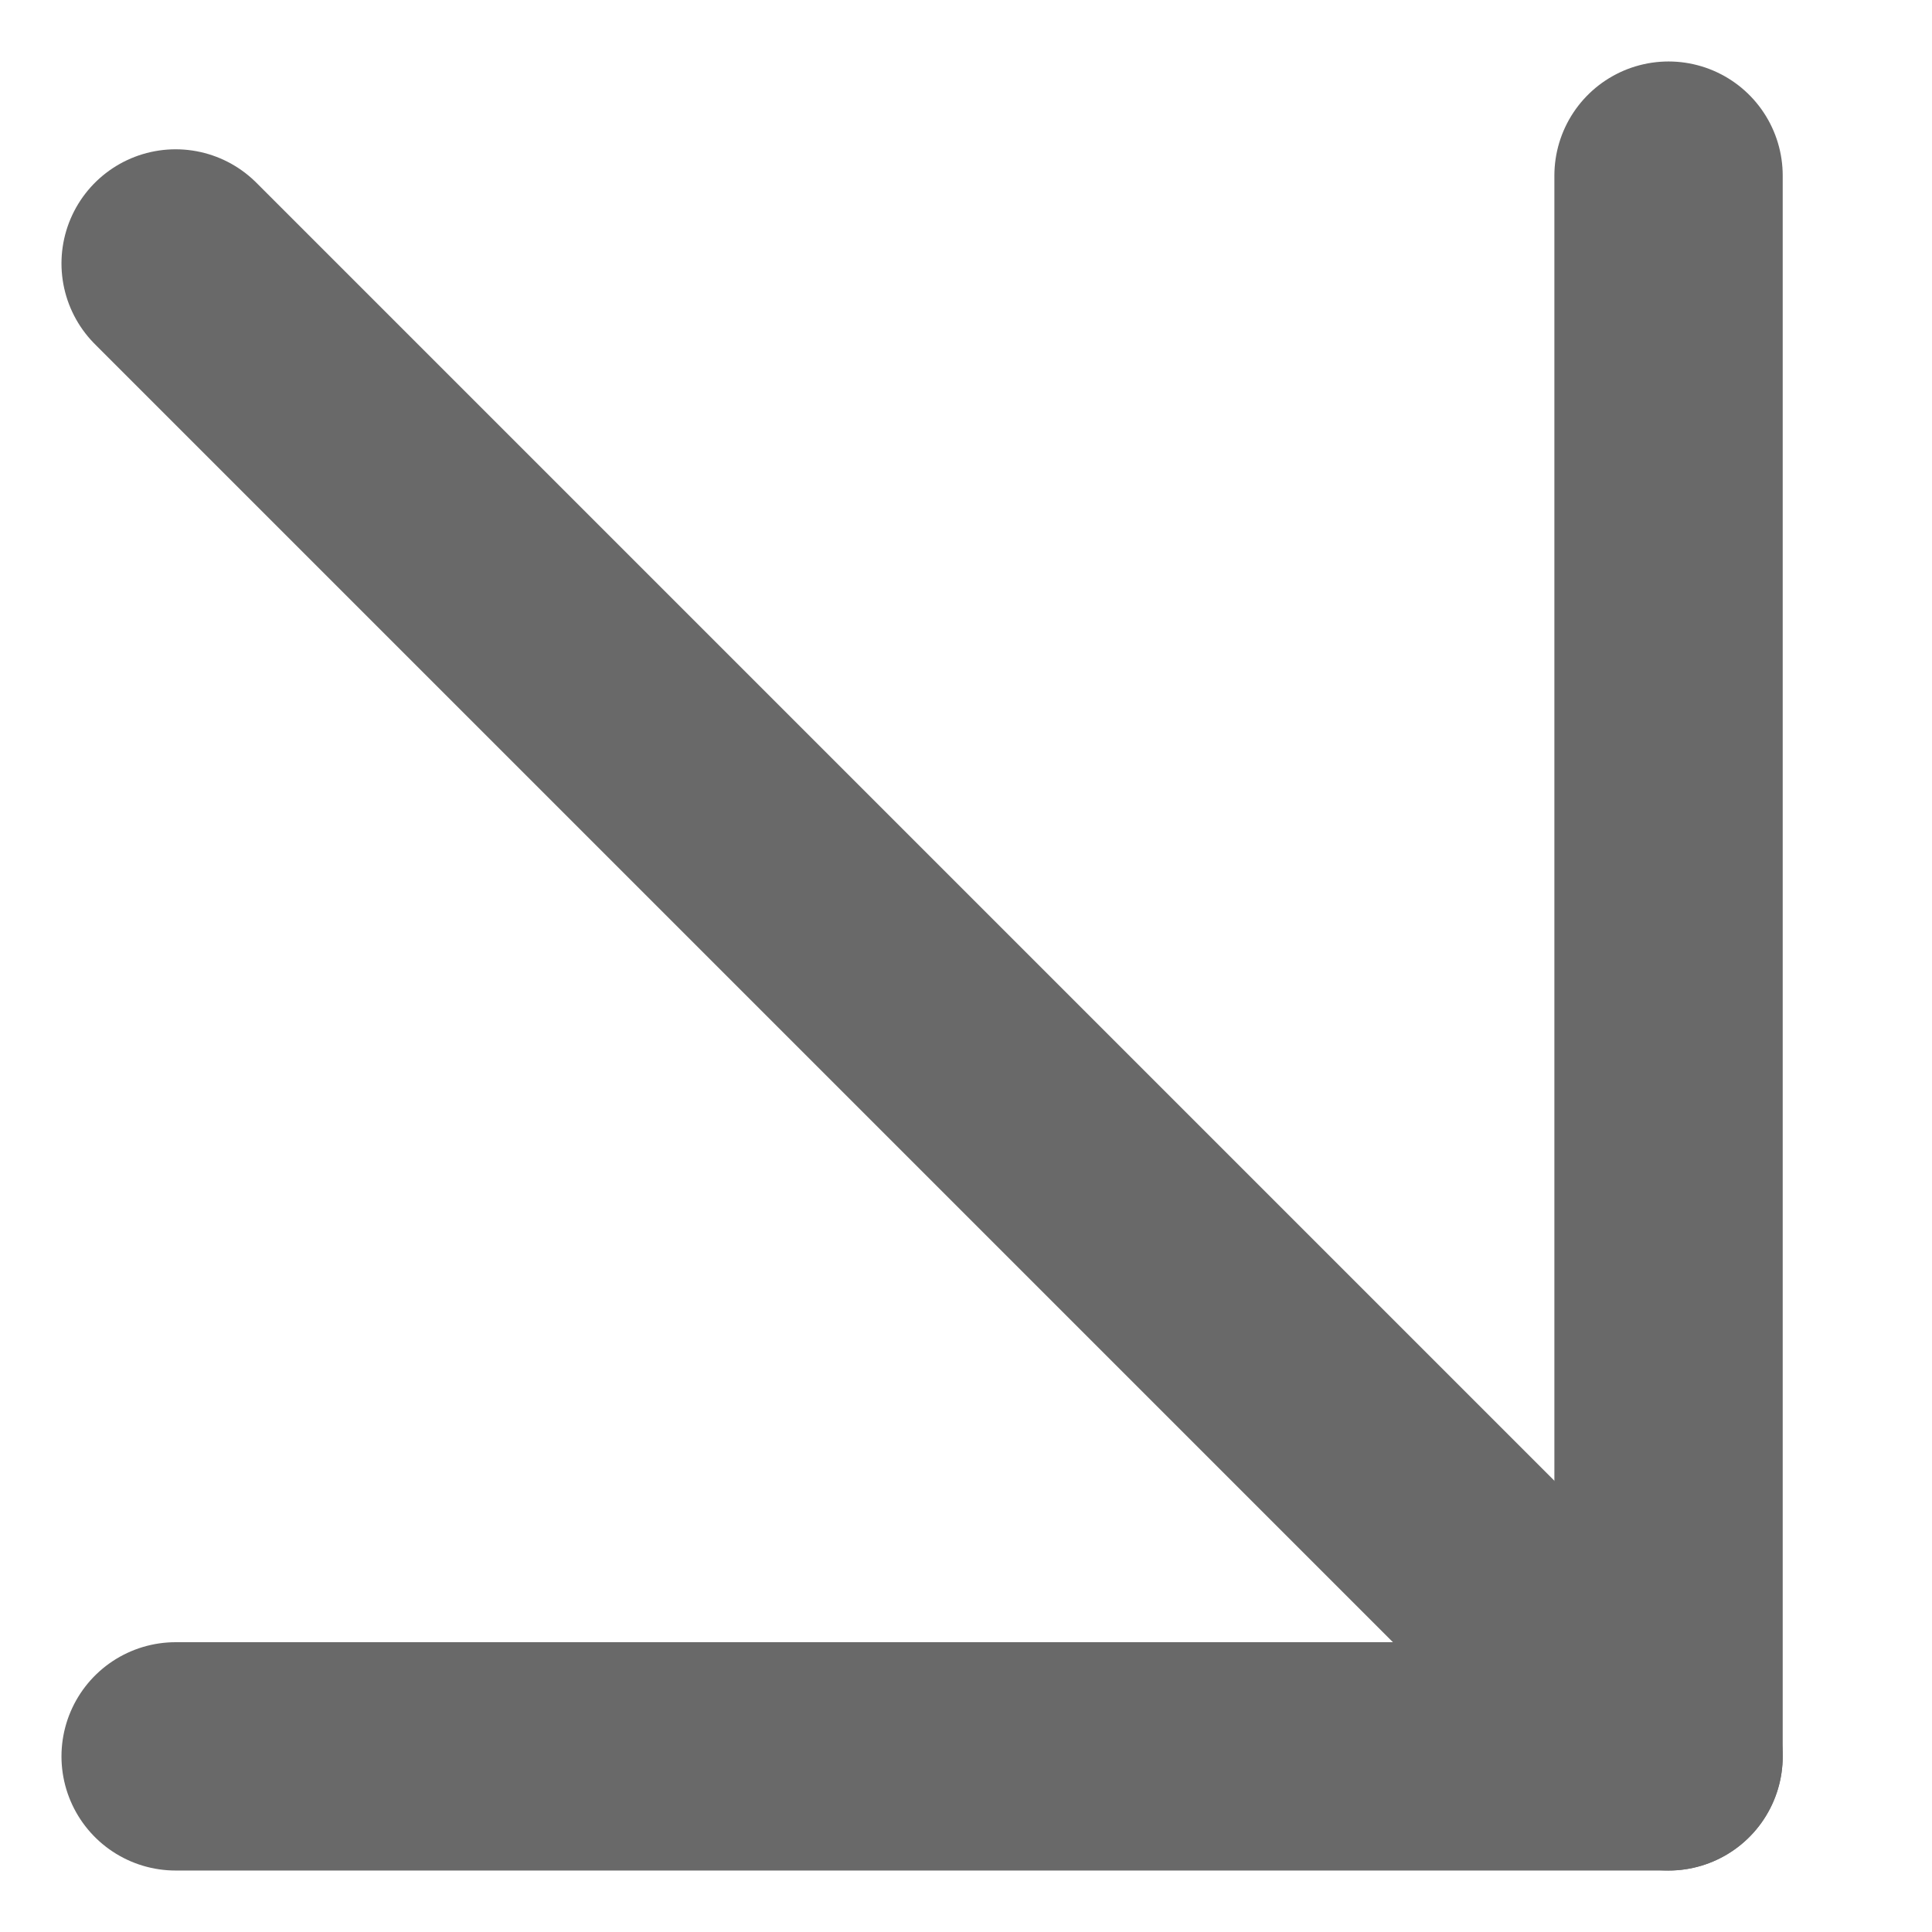
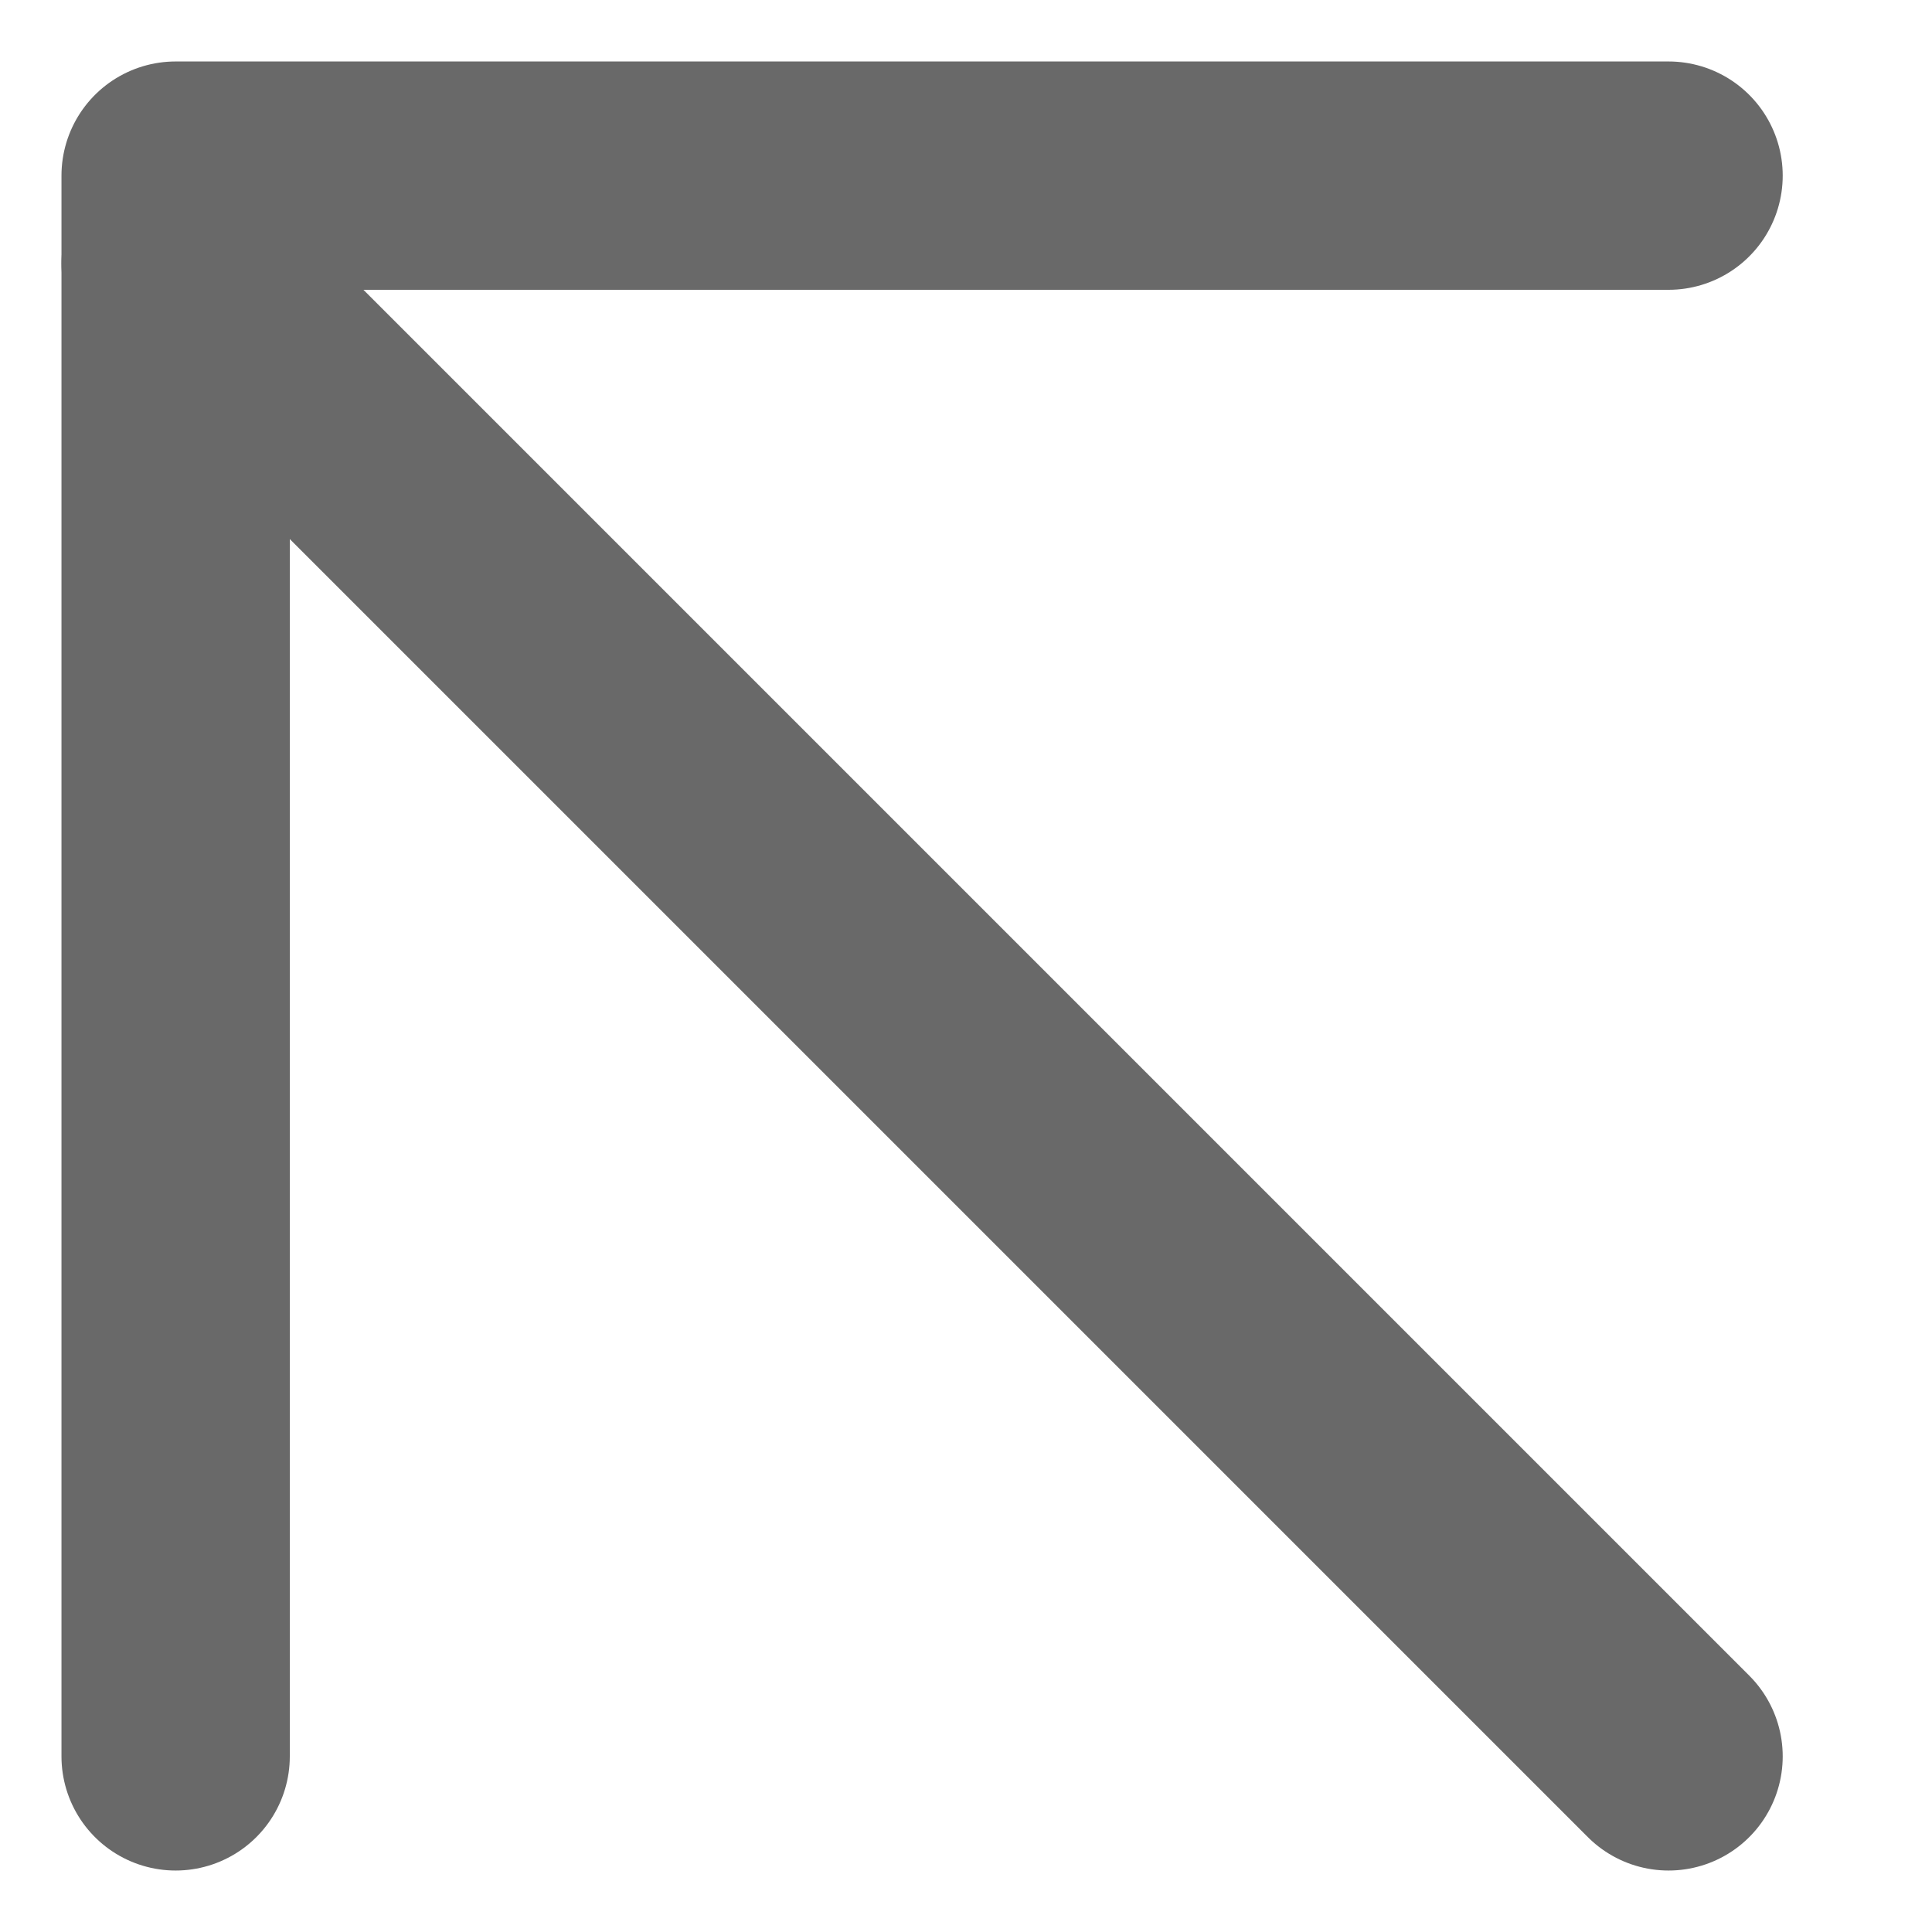
<svg xmlns="http://www.w3.org/2000/svg" width="11" height="11" viewBox="0 0 11 11" fill="none">
  <path d="M1 1.5L5.25 5.75L9.5 10" stroke="#696969" stroke-width="1.3" stroke-linecap="round" stroke-linejoin="round" />
-   <path d="M9.5 1V10H1" stroke="#696969" stroke-width="1.3" stroke-linecap="round" stroke-linejoin="round" />
+   <path d="M1 10L1 1L9.5 1" stroke="#696969" stroke-width="1.3" stroke-linecap="round" stroke-linejoin="round" />
</svg>
